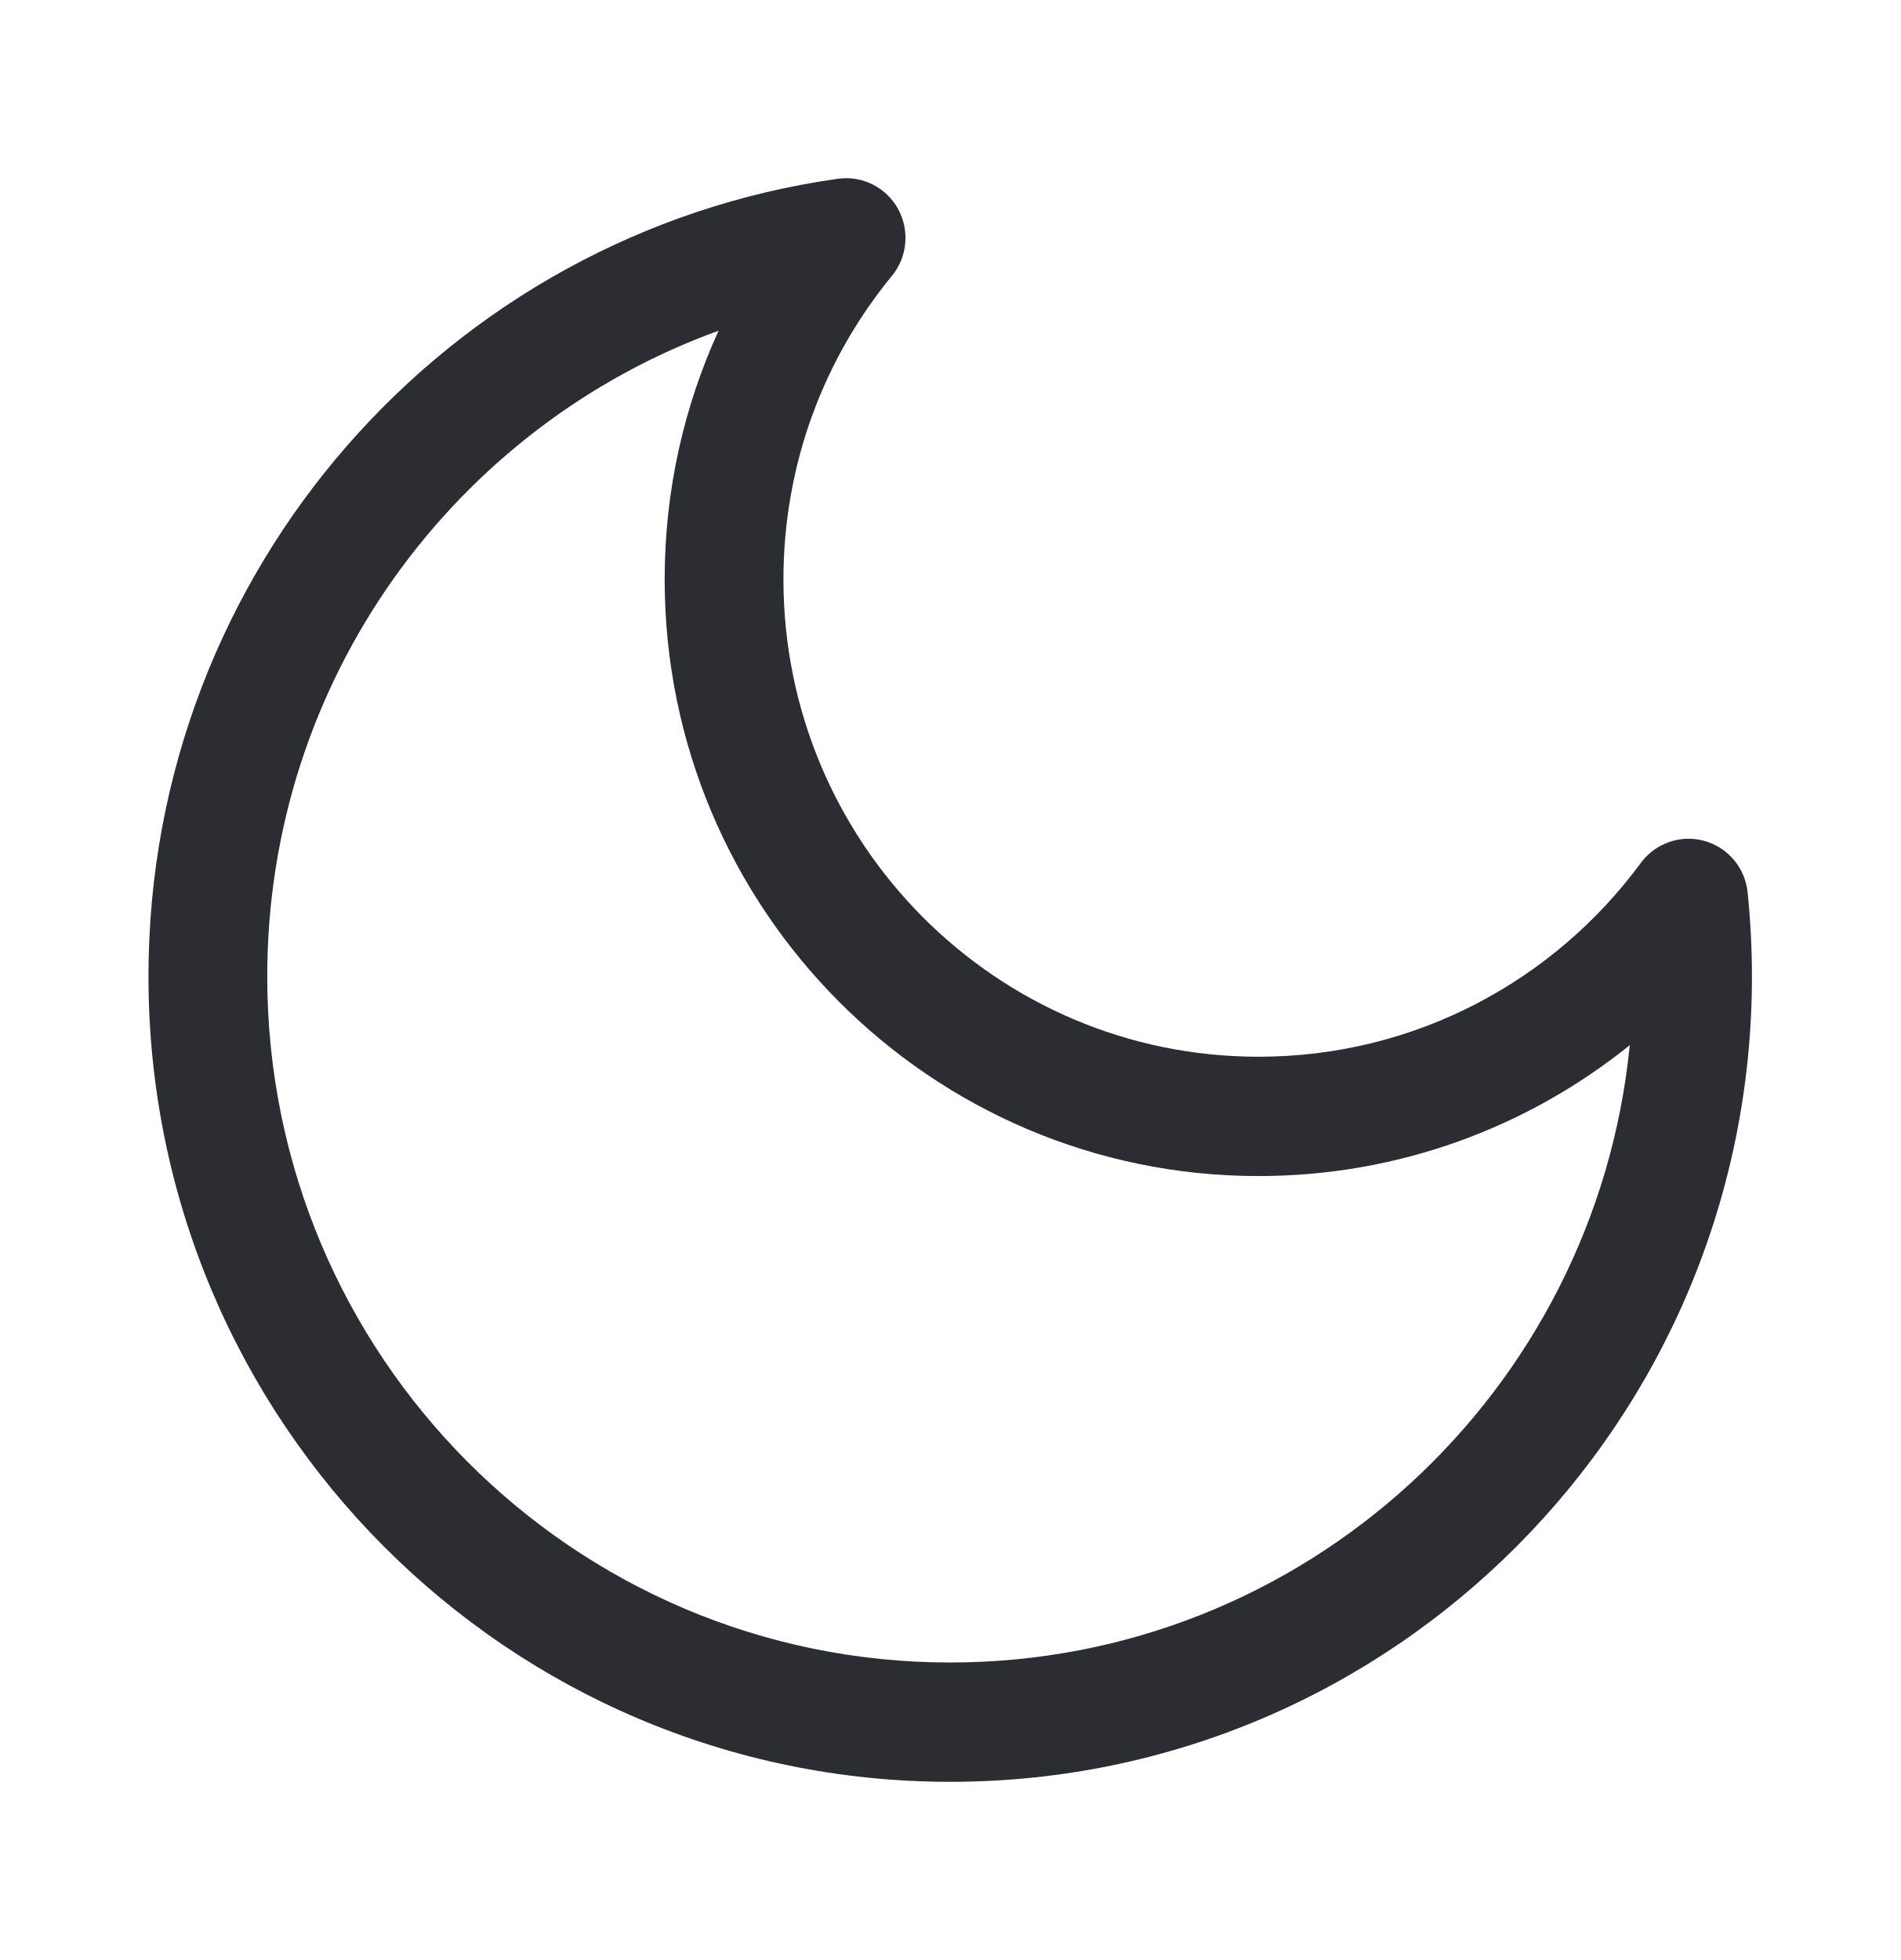
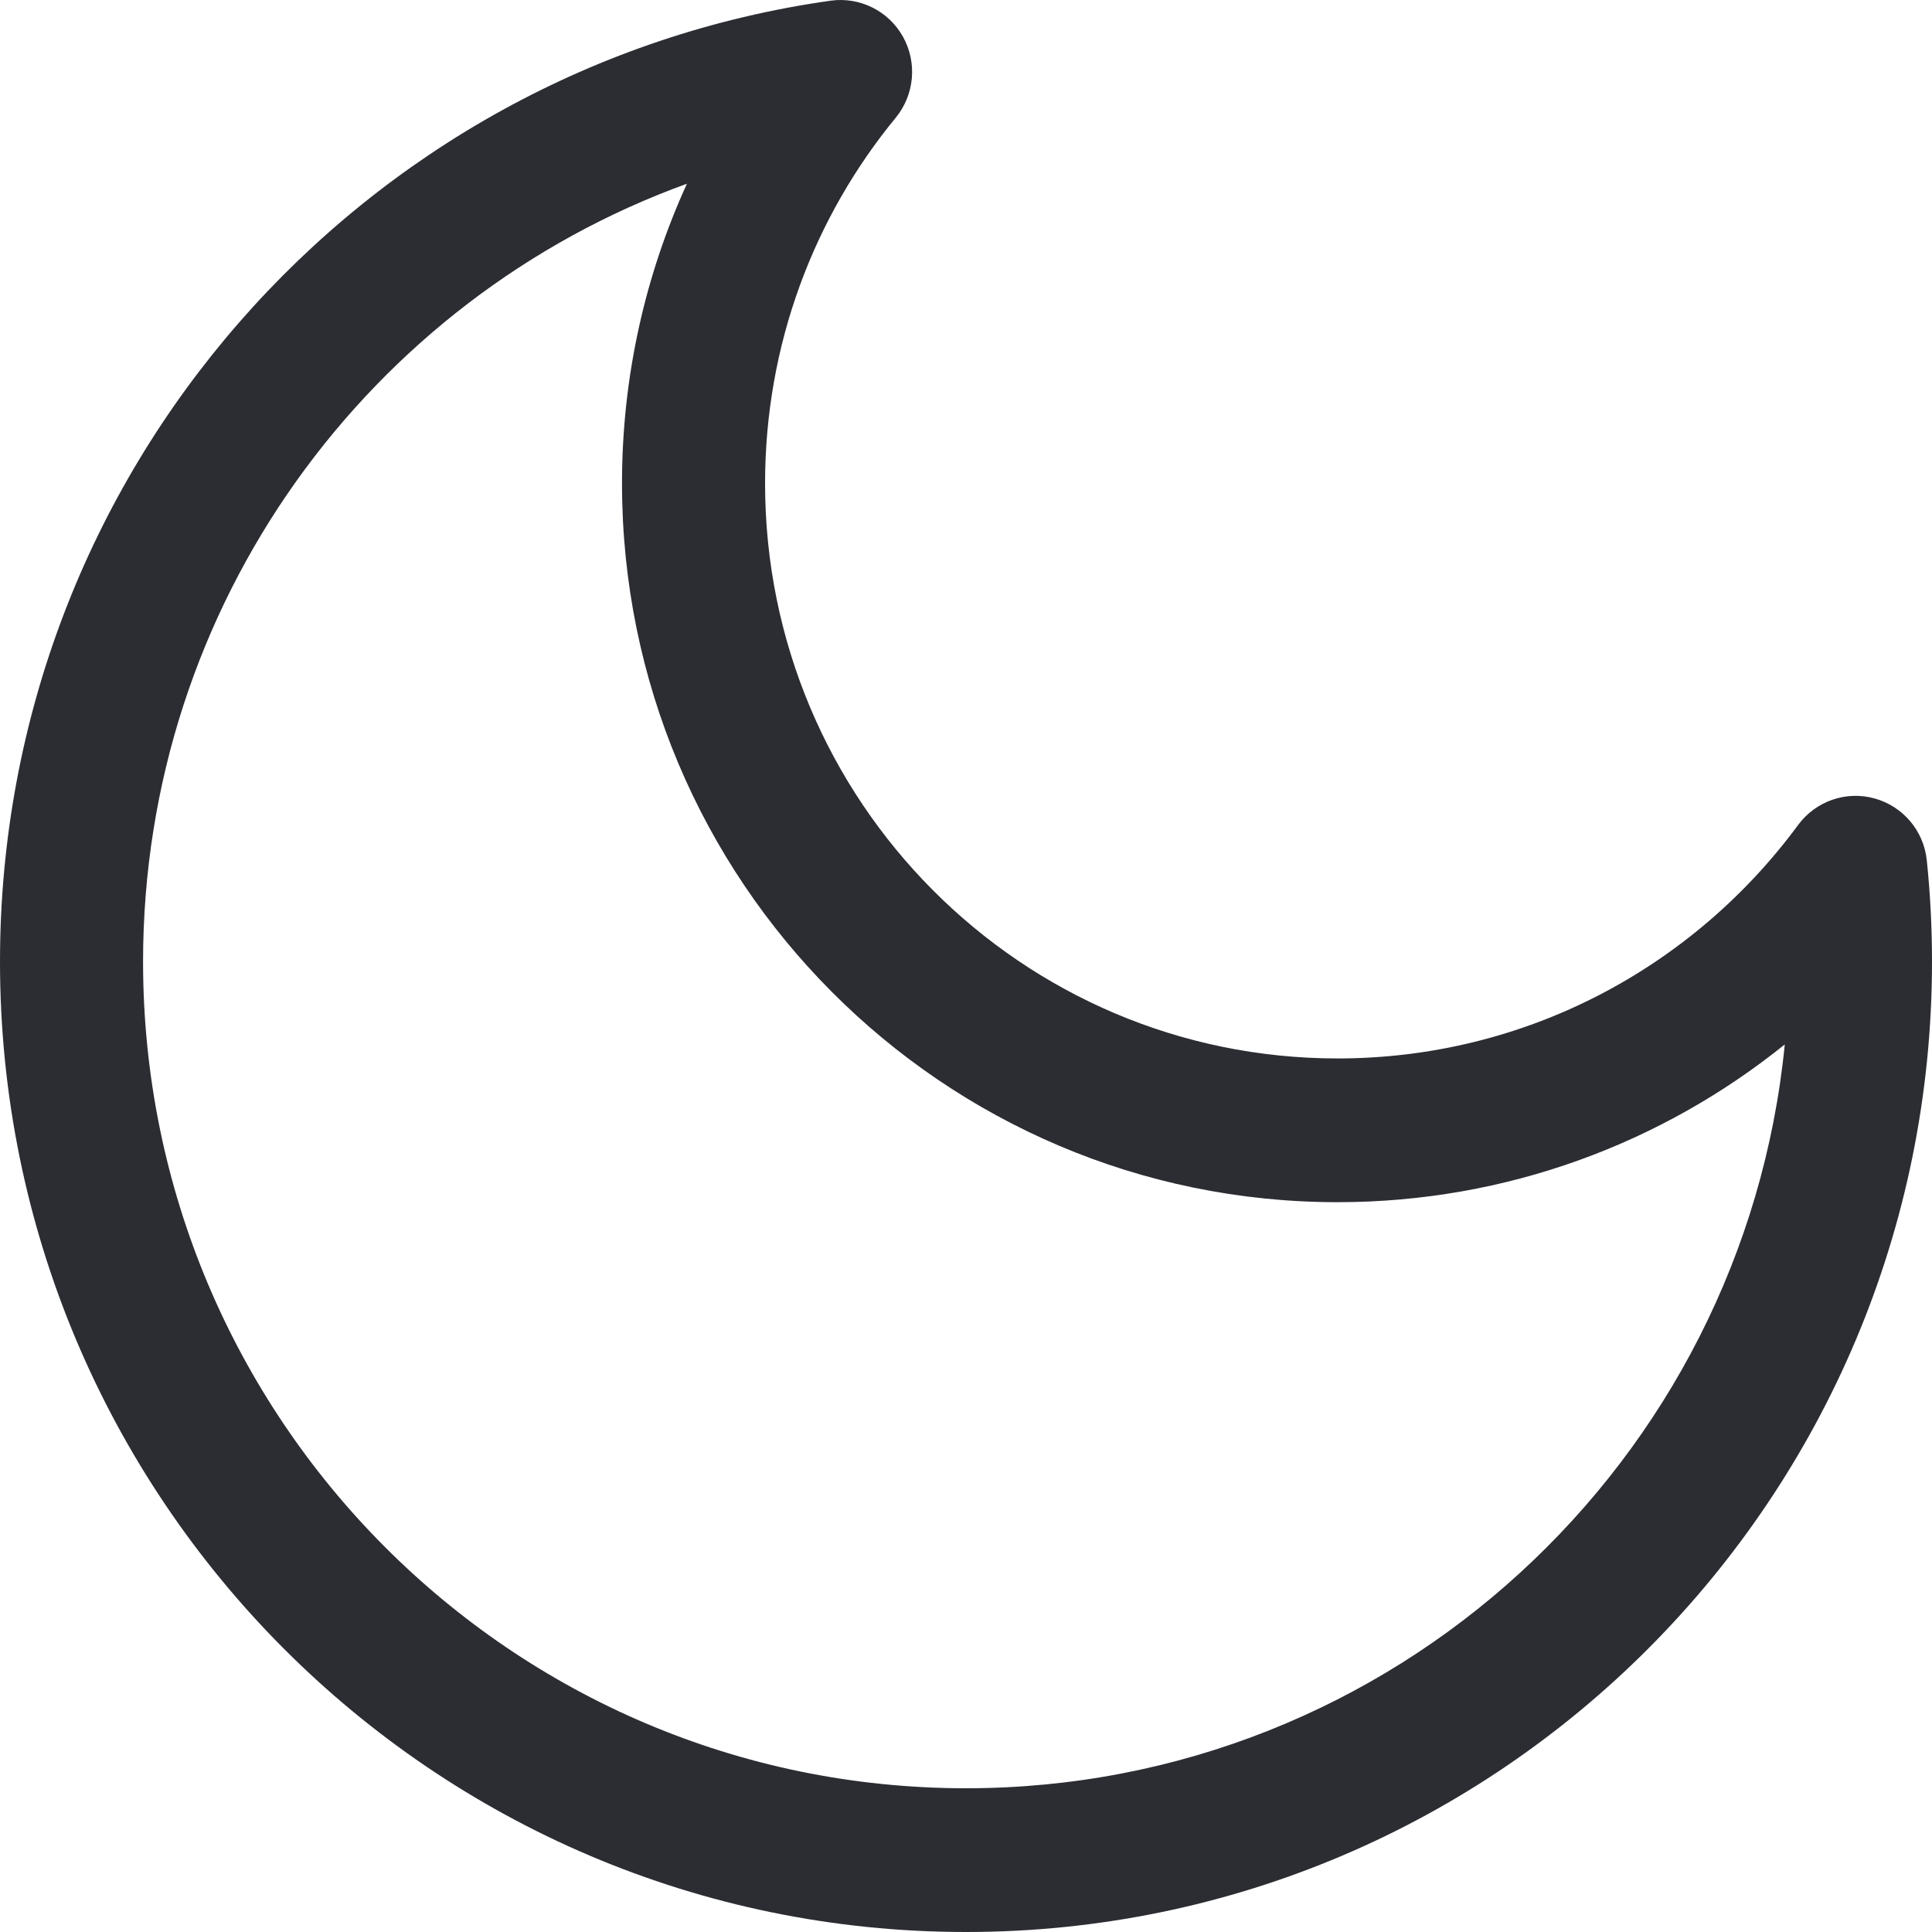
- <svg xmlns="http://www.w3.org/2000/svg" width="32" height="33" viewBox="0 0 32 33" fill="none">
-   <path fill-rule="evenodd" clip-rule="evenodd" d="M15.12 3.514C15.321 3.876 15.281 4.324 15.019 4.644C13.877 6.033 13.192 7.813 13.192 9.755C13.192 14.194 16.774 17.792 21.192 17.792C23.83 17.792 26.17 16.51 27.629 14.529C27.874 14.196 28.298 14.048 28.696 14.157C29.094 14.267 29.385 14.61 29.427 15.023C29.475 15.488 29.5 15.961 29.5 16.439C29.5 23.928 23.456 30 16 30C8.544 30 2.5 23.928 2.5 16.439C2.5 9.594 7.548 3.935 14.108 3.01C14.517 2.952 14.919 3.152 15.12 3.514ZM12.1 5.568C7.669 7.172 4.5 11.434 4.5 16.439C4.5 22.819 9.649 27.991 16 27.991C21.962 27.991 26.865 23.433 27.443 17.597C25.731 18.975 23.558 19.801 21.192 19.801C15.669 19.801 11.192 15.303 11.192 9.755C11.192 8.261 11.517 6.843 12.1 5.568Z" fill="#2B2D33" />
+ <svg xmlns="http://www.w3.org/2000/svg" width="20" height="20" viewBox="0 0 20 20" fill="none">
+   <path fill-rule="evenodd" clip-rule="evenodd" d="M9.348 0.381C9.497 0.649 9.467 0.981 9.273 1.218C8.427 2.247 7.92 3.565 7.92 5.004C7.92 8.292 10.573 10.957 13.846 10.957C15.8 10.957 17.533 10.008 18.614 8.54C18.796 8.293 19.11 8.184 19.404 8.265C19.699 8.346 19.915 8.6 19.946 8.906C19.982 9.251 20 9.601 20 9.955C20 15.502 15.523 20 10 20C4.477 20 0 15.502 0 9.955C0 4.884 3.739 0.692 8.599 0.007C8.901 -0.035 9.199 0.113 9.348 0.381ZM7.111 1.902C3.829 3.09 1.481 6.248 1.481 9.955C1.481 14.681 5.295 18.512 10 18.512C14.416 18.512 18.048 15.136 18.476 10.812C17.208 11.833 15.598 12.445 13.846 12.445C9.755 12.445 6.439 9.113 6.439 5.004C6.439 3.897 6.68 2.846 7.111 1.902Z" fill="#2B2D33" />
</svg>
